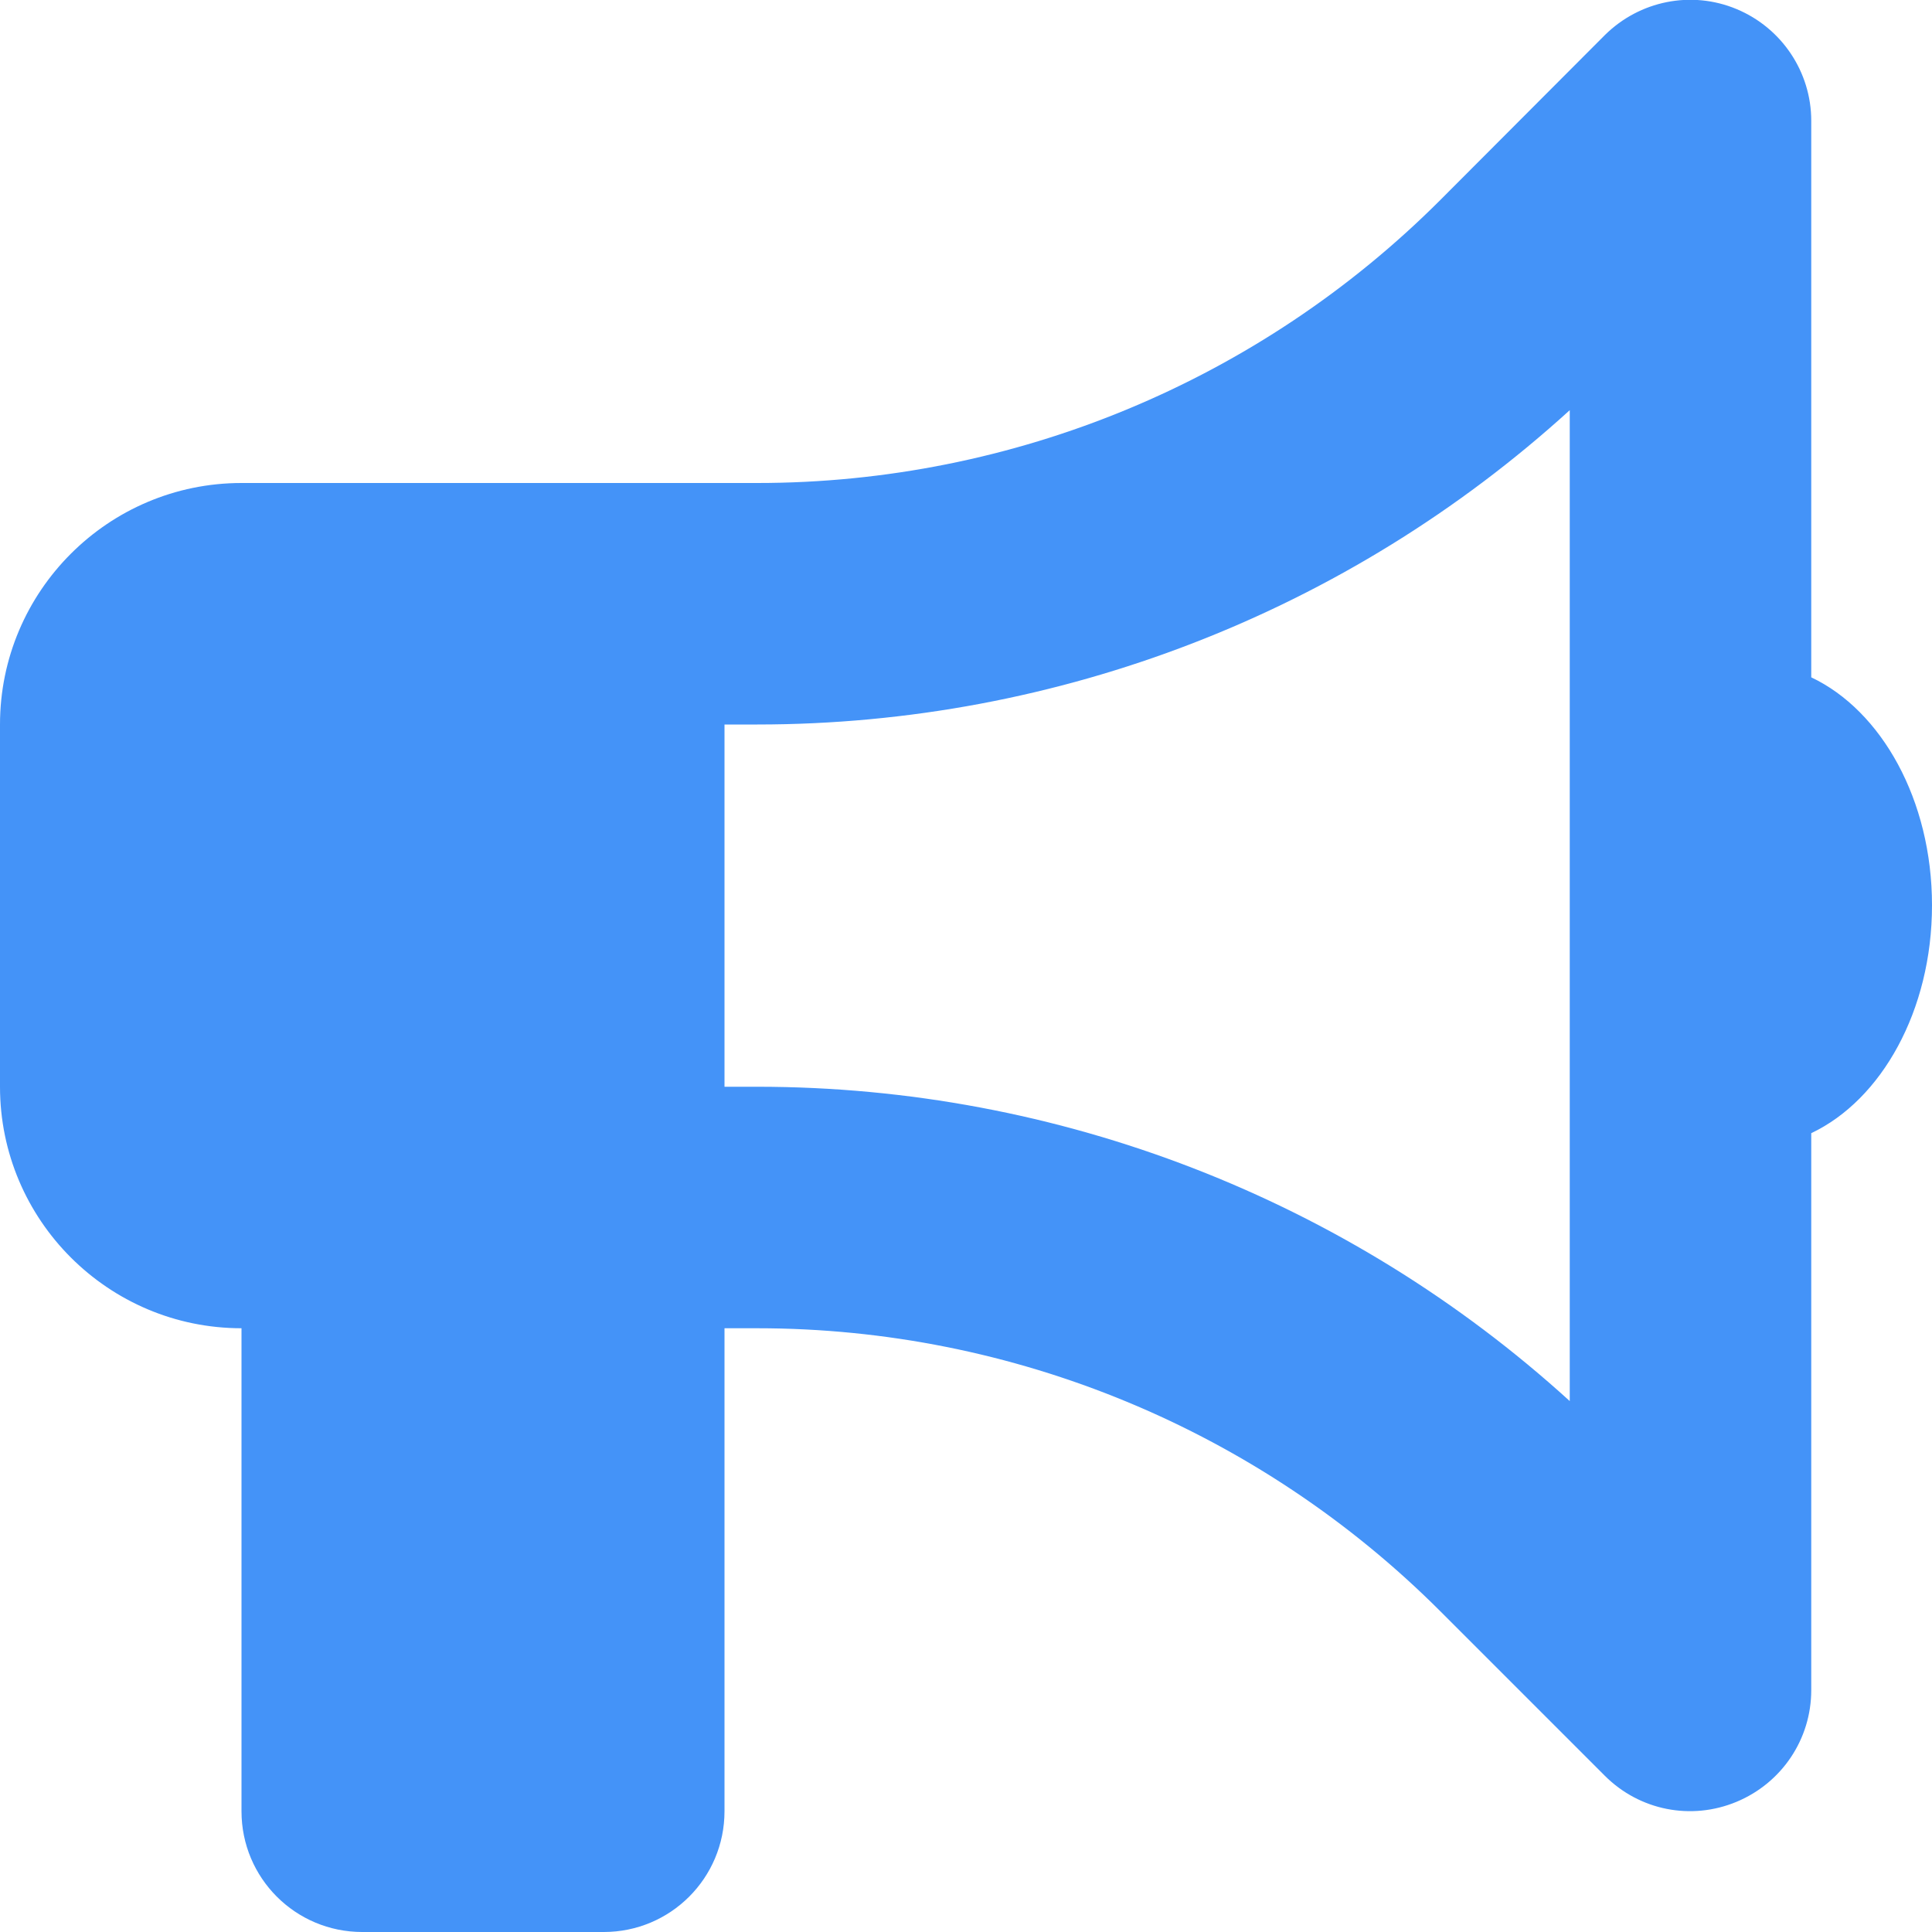
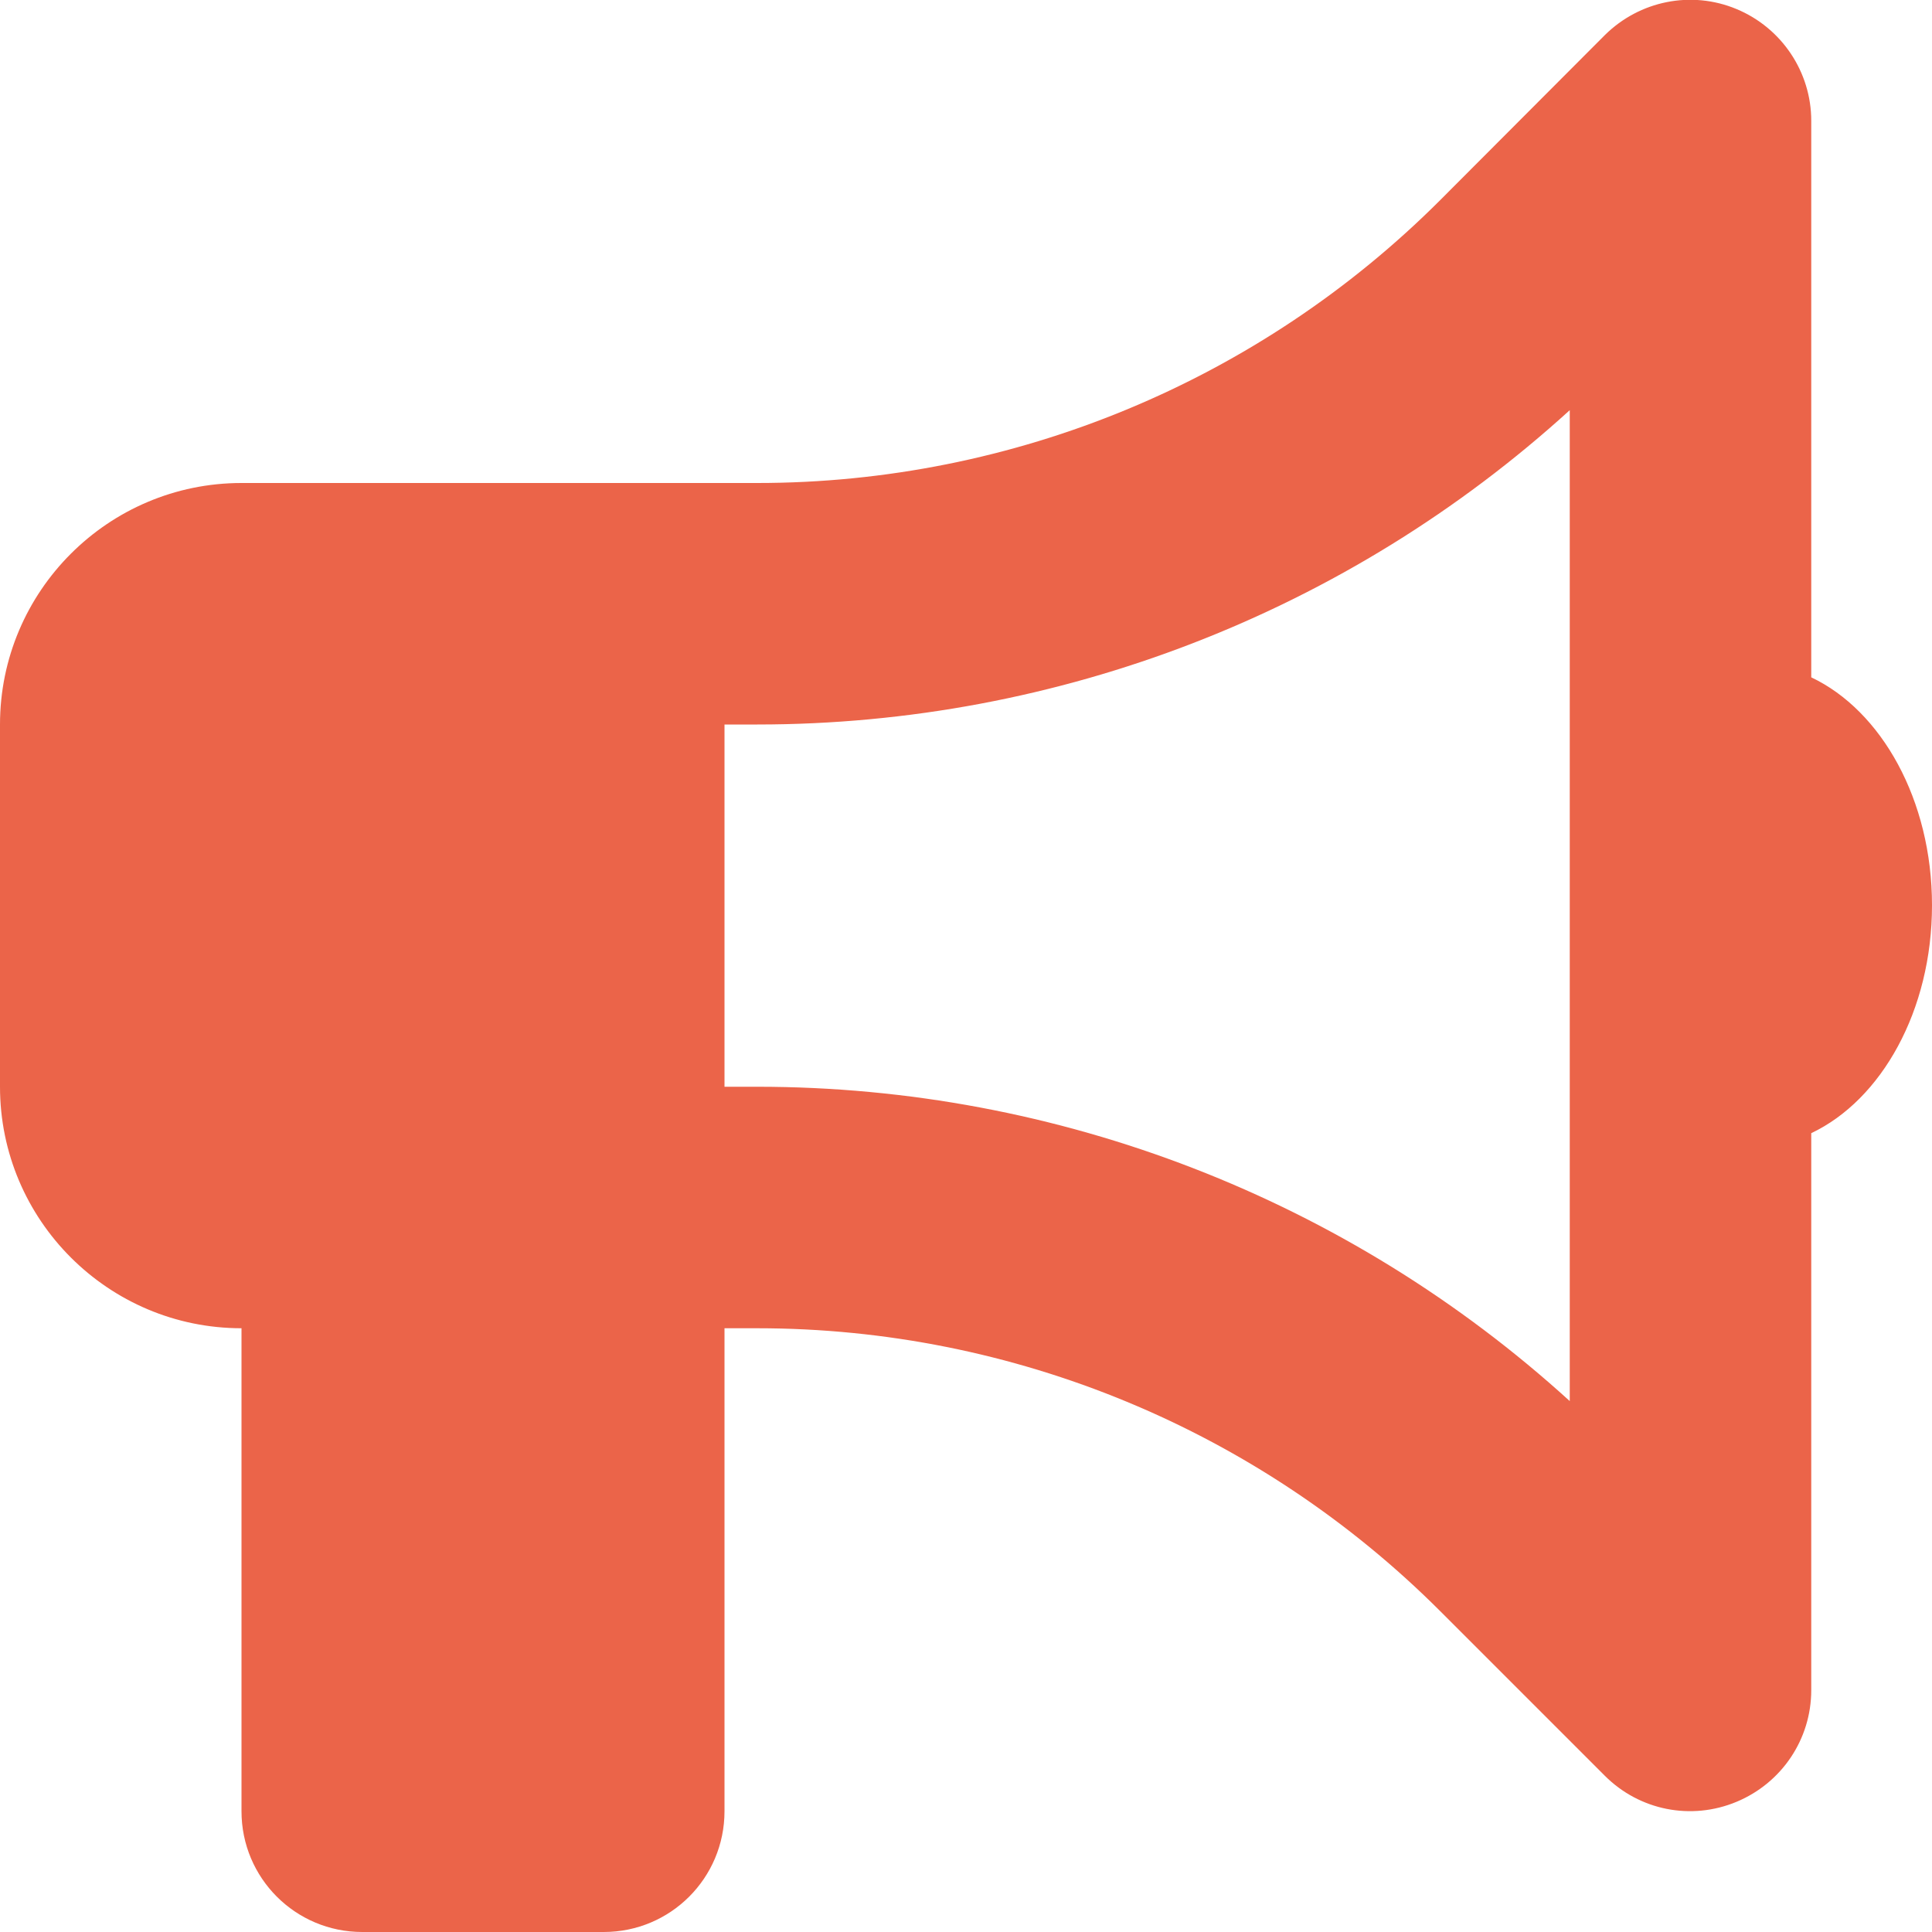
<svg xmlns="http://www.w3.org/2000/svg" viewBox="0 0 512 512">
-   <path fill="#4493f8" d="M480 32c0-12.9-7.8-24.6-19.8-29.6s-25.7-2.2-34.9 6.9L381.7 53c-48 48-113.1 75-181 75l-8.7 0-32 0-96 0c-35.3 0-64 28.7-64 64l0 96c0 35.3 28.7 64 64 64l0 128c0 17.7 14.3 32 32 32l64 0c17.7 0 32-14.3 32-32l0-128 8.7 0c67.9 0 133 27 181 75l43.6 43.6c9.2 9.2 22.9 11.9 34.9 6.9s19.8-16.6 19.8-29.6l0-147.6c18.6-8.8 32-32.5 32-60.4s-13.4-51.6-32-60.4L480 32zm-64 76.7L416 240l0 131.3C357.2 317.8 280.5 288 200.7 288l-8.7 0 0-96 8.7 0c79.8 0 156.5-29.8 215.3-83.3z" />
+   <path fill="#EB6449" d="M480 32c0-12.9-7.8-24.6-19.8-29.6s-25.7-2.2-34.9 6.9L381.7 53c-48 48-113.1 75-181 75l-8.7 0-32 0-96 0c-35.3 0-64 28.7-64 64l0 96c0 35.3 28.7 64 64 64l0 128c0 17.7 14.3 32 32 32l64 0c17.7 0 32-14.3 32-32l0-128 8.7 0c67.9 0 133 27 181 75l43.6 43.6c9.2 9.2 22.9 11.9 34.9 6.9s19.8-16.6 19.8-29.6l0-147.6c18.6-8.8 32-32.5 32-60.4s-13.4-51.6-32-60.4L480 32zm-64 76.7L416 240l0 131.3C357.2 317.8 280.5 288 200.7 288l-8.7 0 0-96 8.7 0c79.8 0 156.5-29.8 215.3-83.3z" />
</svg>
